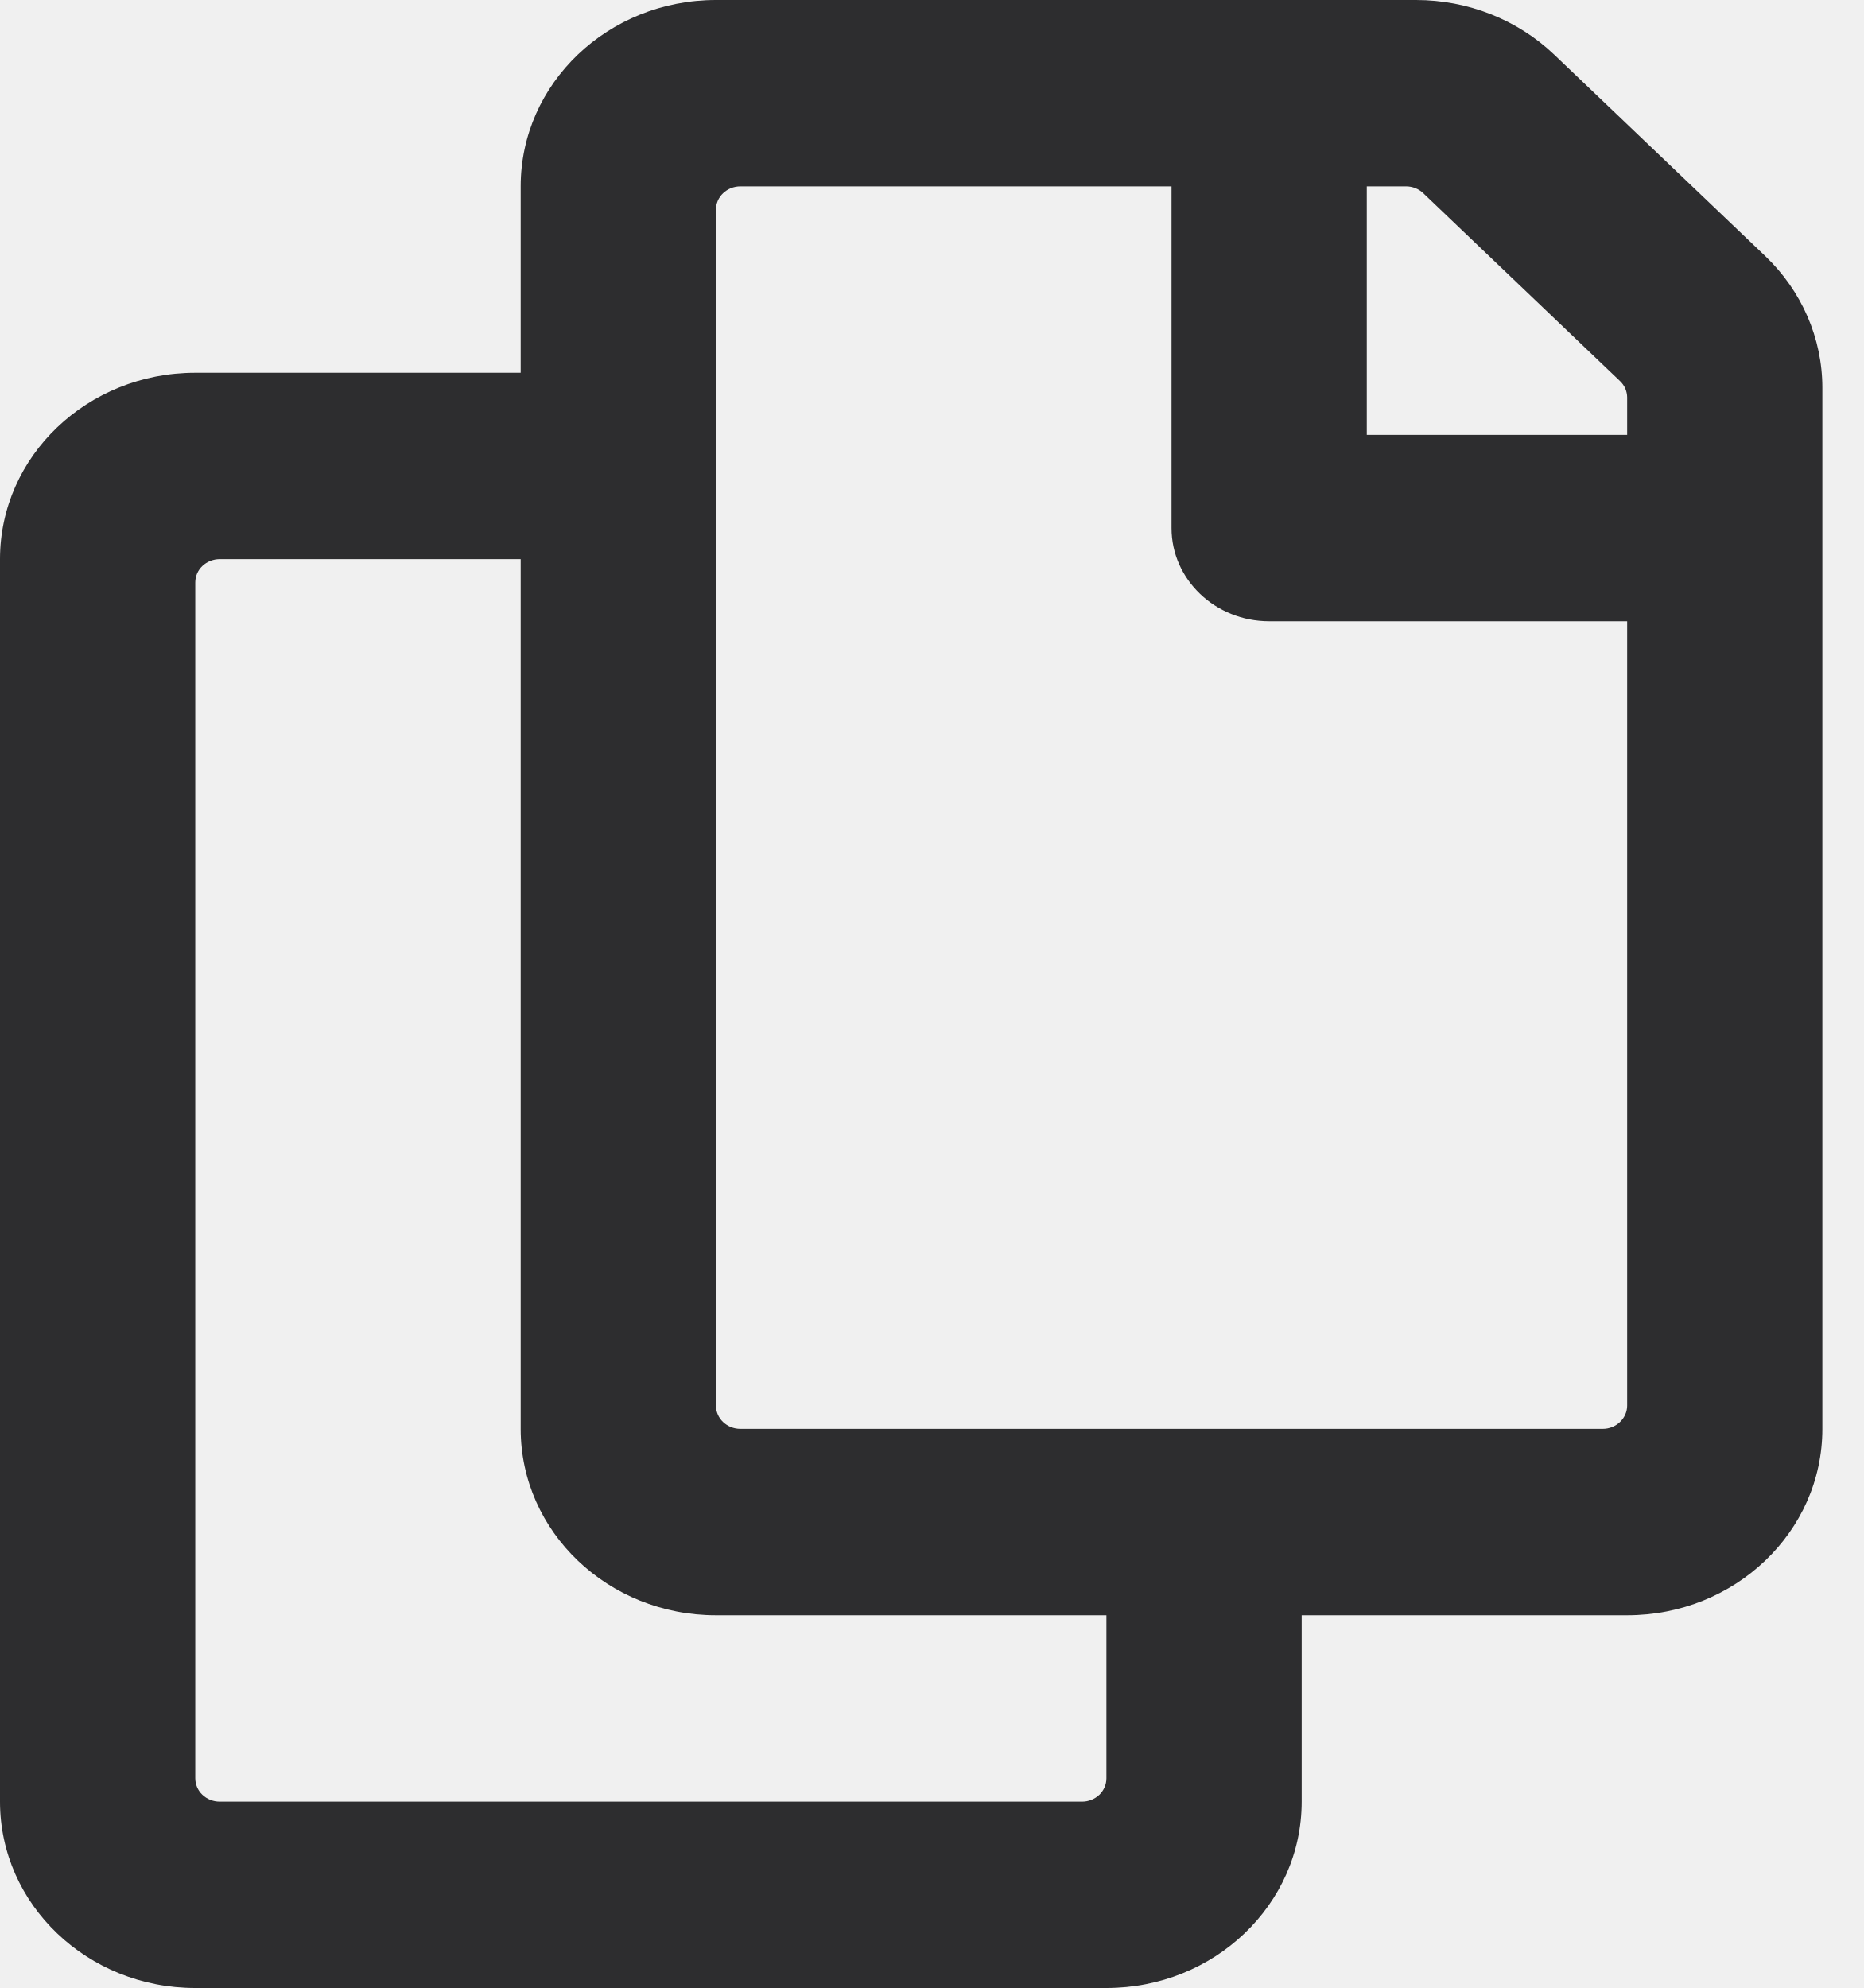
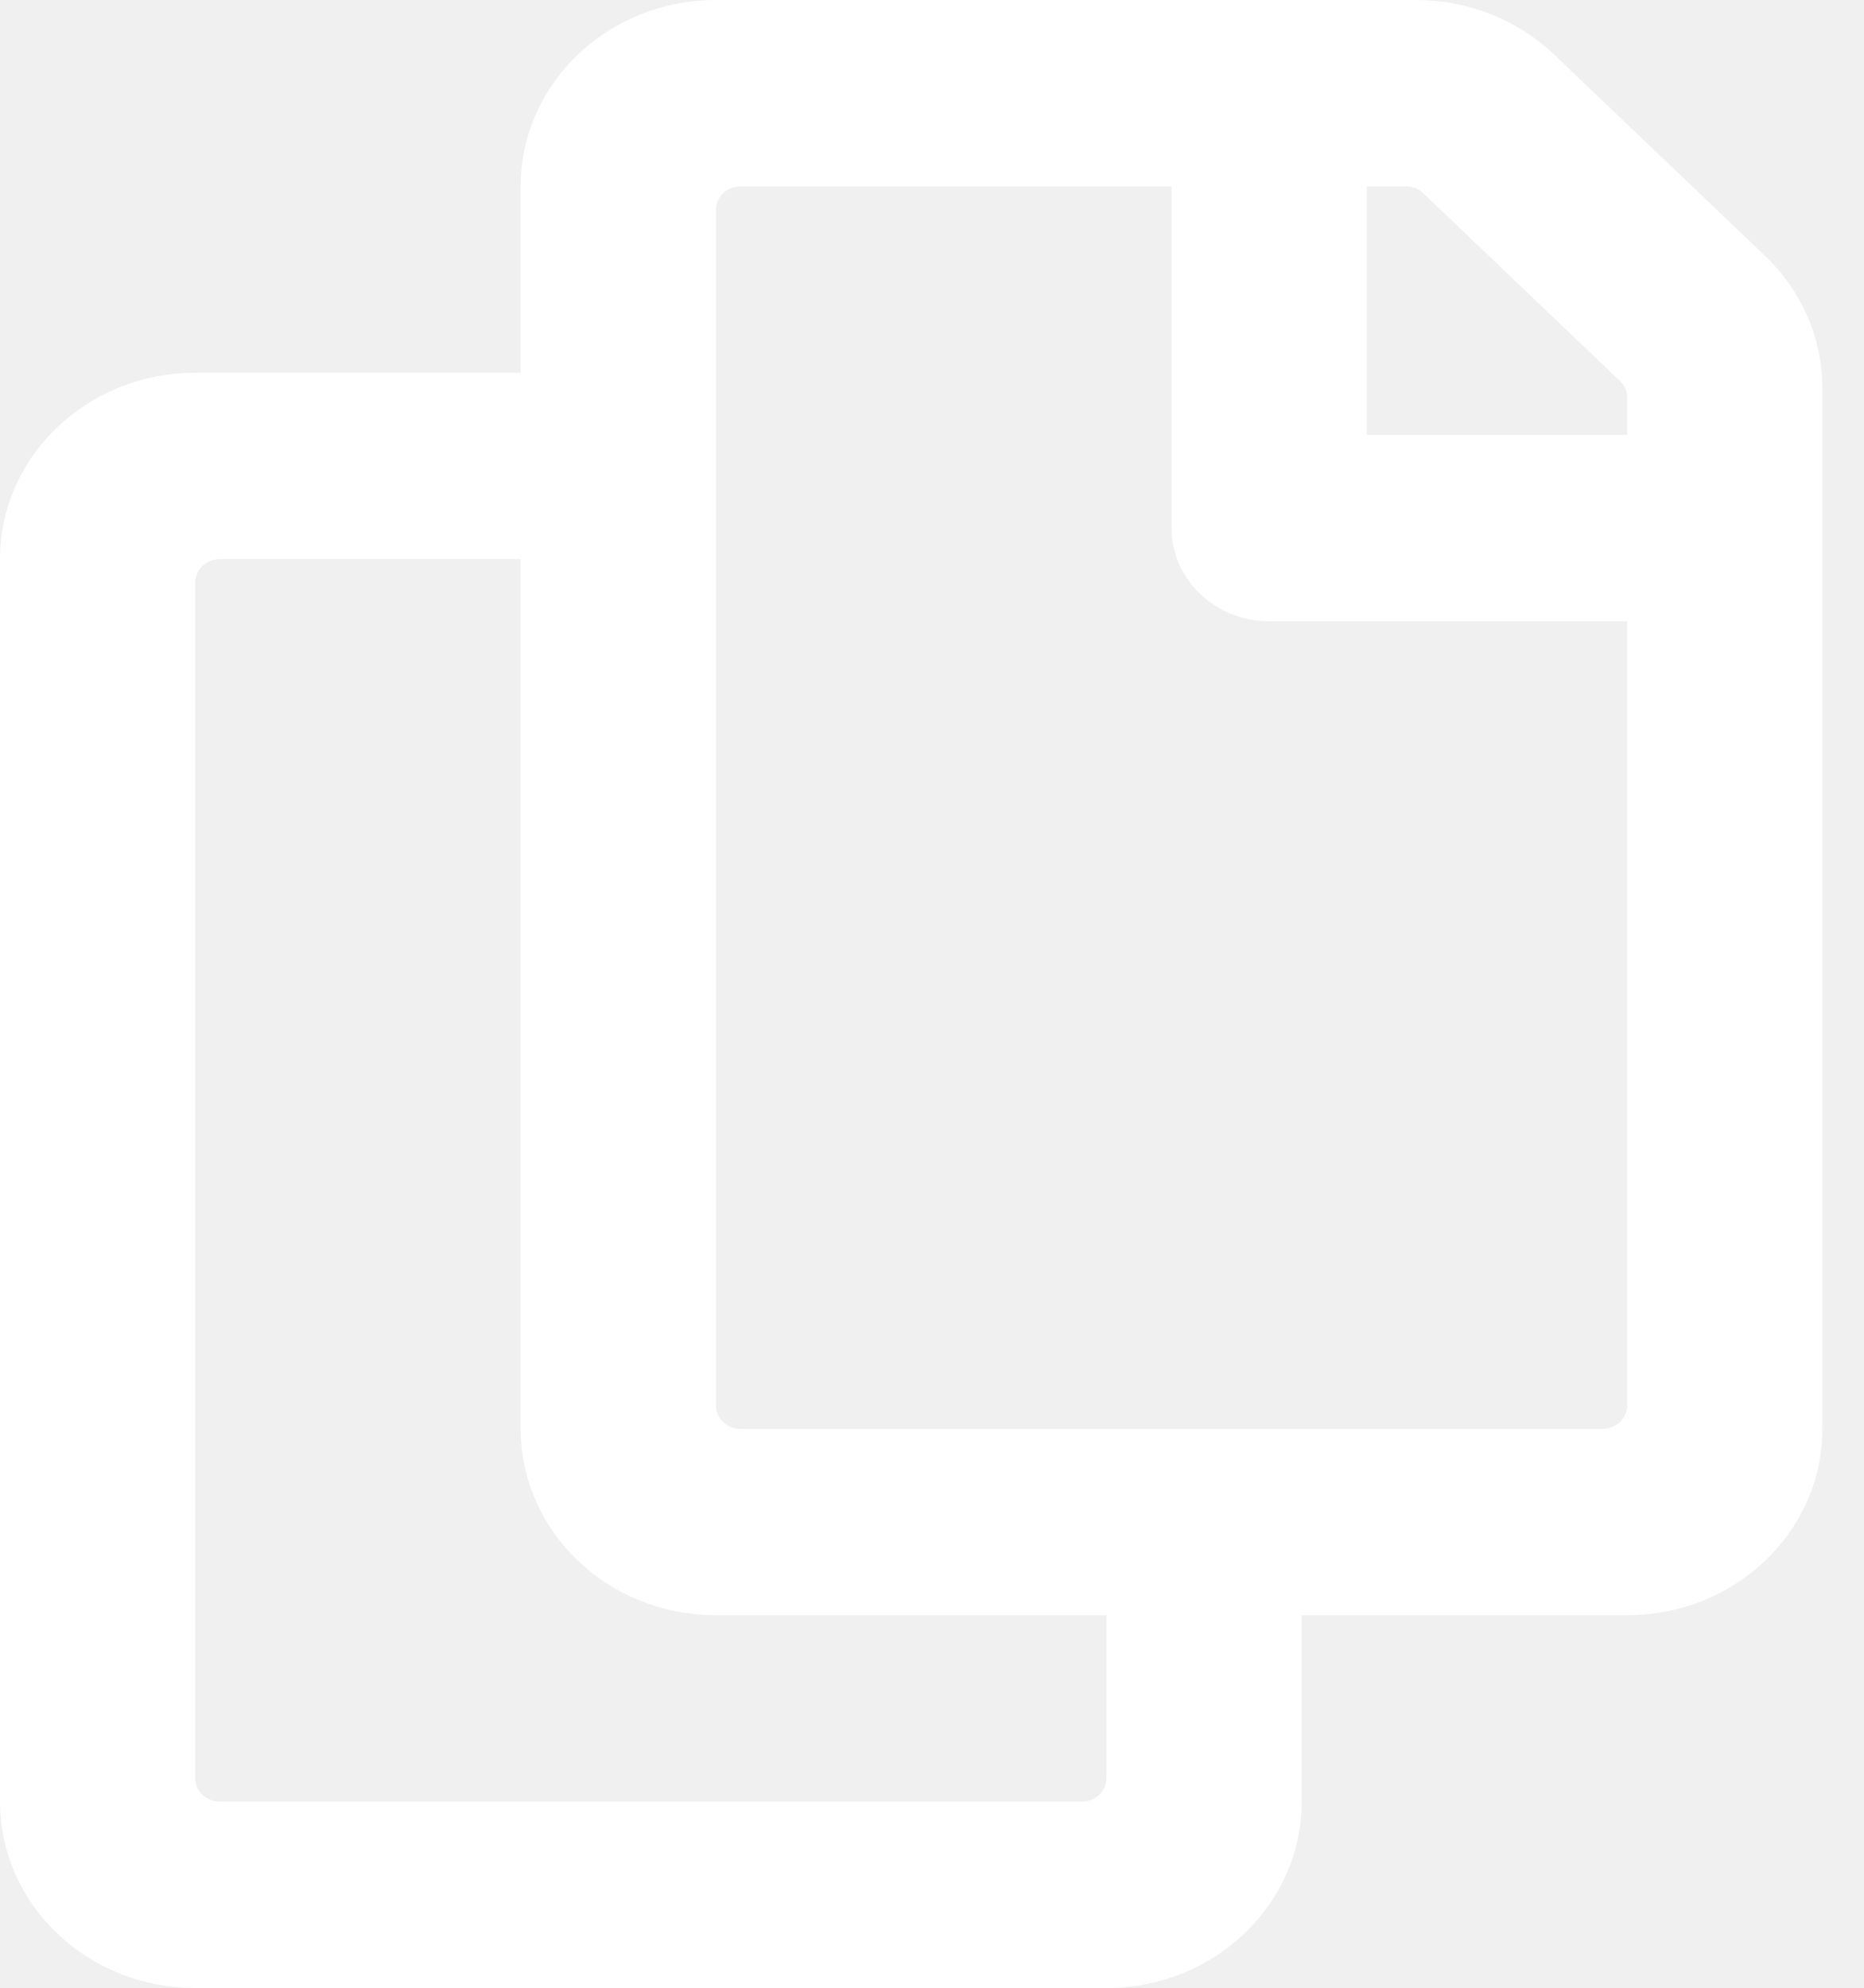
- <svg xmlns="http://www.w3.org/2000/svg" width="30" height="32" viewBox="0 0 30 32" fill="none">
+ <svg xmlns="http://www.w3.org/2000/svg" width="30" height="32" viewBox="0 0 30 32" fill="#ffffff">
  <g clip-path="url(#clip0_46_70)">
-     <path d="M28.413 4.121L25.016 0.879C24.426 0.316 23.627 4.16048e-06 22.793 0L11.524 0C9.788 0 8.381 1.343 8.381 3V6H3.143C1.407 6 0 7.343 0 9V29C0 30.657 1.407 32 3.143 32H17.809C19.545 32 20.952 30.657 20.952 29V26H26.191C27.926 26 29.333 24.657 29.333 23V6.243C29.333 5.447 29.002 4.684 28.413 4.121ZM17.417 29H3.536C3.432 29 3.332 28.96 3.258 28.89C3.184 28.82 3.143 28.724 3.143 28.625V9.375C3.143 9.276 3.184 9.18 3.258 9.11C3.332 9.04 3.432 9 3.536 9H8.381V23C8.381 24.657 9.788 26 11.524 26H17.809V28.625C17.809 28.724 17.768 28.82 17.695 28.89C17.621 28.96 17.521 29 17.417 29ZM25.798 23H11.917C11.812 23 11.713 22.96 11.639 22.89C11.565 22.82 11.524 22.724 11.524 22.625V3.375C11.524 3.276 11.565 3.18 11.639 3.11C11.713 3.04 11.812 3 11.917 3H18.857V8.5C18.857 9.328 19.561 10 20.429 10H26.191V22.625C26.191 22.724 26.149 22.82 26.075 22.89C26.002 22.96 25.902 23 25.798 23ZM26.191 7H22V3H22.631C22.735 3 22.835 3.039 22.909 3.11L26.075 6.133C26.112 6.168 26.141 6.209 26.161 6.254C26.18 6.3 26.191 6.349 26.191 6.398V7Z" fill="#2D2D2F" />
+     <path d="M28.413 4.121L25.016 0.879C24.426 0.316 23.627 4.16048e-06 22.793 0L11.524 0C9.788 0 8.381 1.343 8.381 3V6H3.143C1.407 6 0 7.343 0 9V29C0 30.657 1.407 32 3.143 32H17.809C19.545 32 20.952 30.657 20.952 29V26H26.191C27.926 26 29.333 24.657 29.333 23V6.243C29.333 5.447 29.002 4.684 28.413 4.121ZM17.417 29H3.536C3.432 29 3.332 28.96 3.258 28.89C3.184 28.82 3.143 28.724 3.143 28.625V9.375C3.143 9.276 3.184 9.18 3.258 9.11C3.332 9.04 3.432 9 3.536 9H8.381V23C8.381 24.657 9.788 26 11.524 26H17.809V28.625C17.809 28.724 17.768 28.82 17.695 28.89C17.621 28.96 17.521 29 17.417 29ZM25.798 23H11.917C11.812 23 11.713 22.96 11.639 22.89C11.565 22.82 11.524 22.724 11.524 22.625V3.375C11.524 3.276 11.565 3.18 11.639 3.11C11.713 3.04 11.812 3 11.917 3H18.857V8.5C18.857 9.328 19.561 10 20.429 10H26.191V22.625C26.191 22.724 26.149 22.82 26.075 22.89C26.002 22.96 25.902 23 25.798 23ZM26.191 7H22V3H22.631C22.735 3 22.835 3.039 22.909 3.11L26.075 6.133C26.112 6.168 26.141 6.209 26.161 6.254C26.18 6.3 26.191 6.349 26.191 6.398V7Z" />
  </g>
  <defs>
    <clipPath id="clip0_46_70">
      <rect width="29.333" height="32" fill="white" />
    </clipPath>
  </defs>
</svg>
